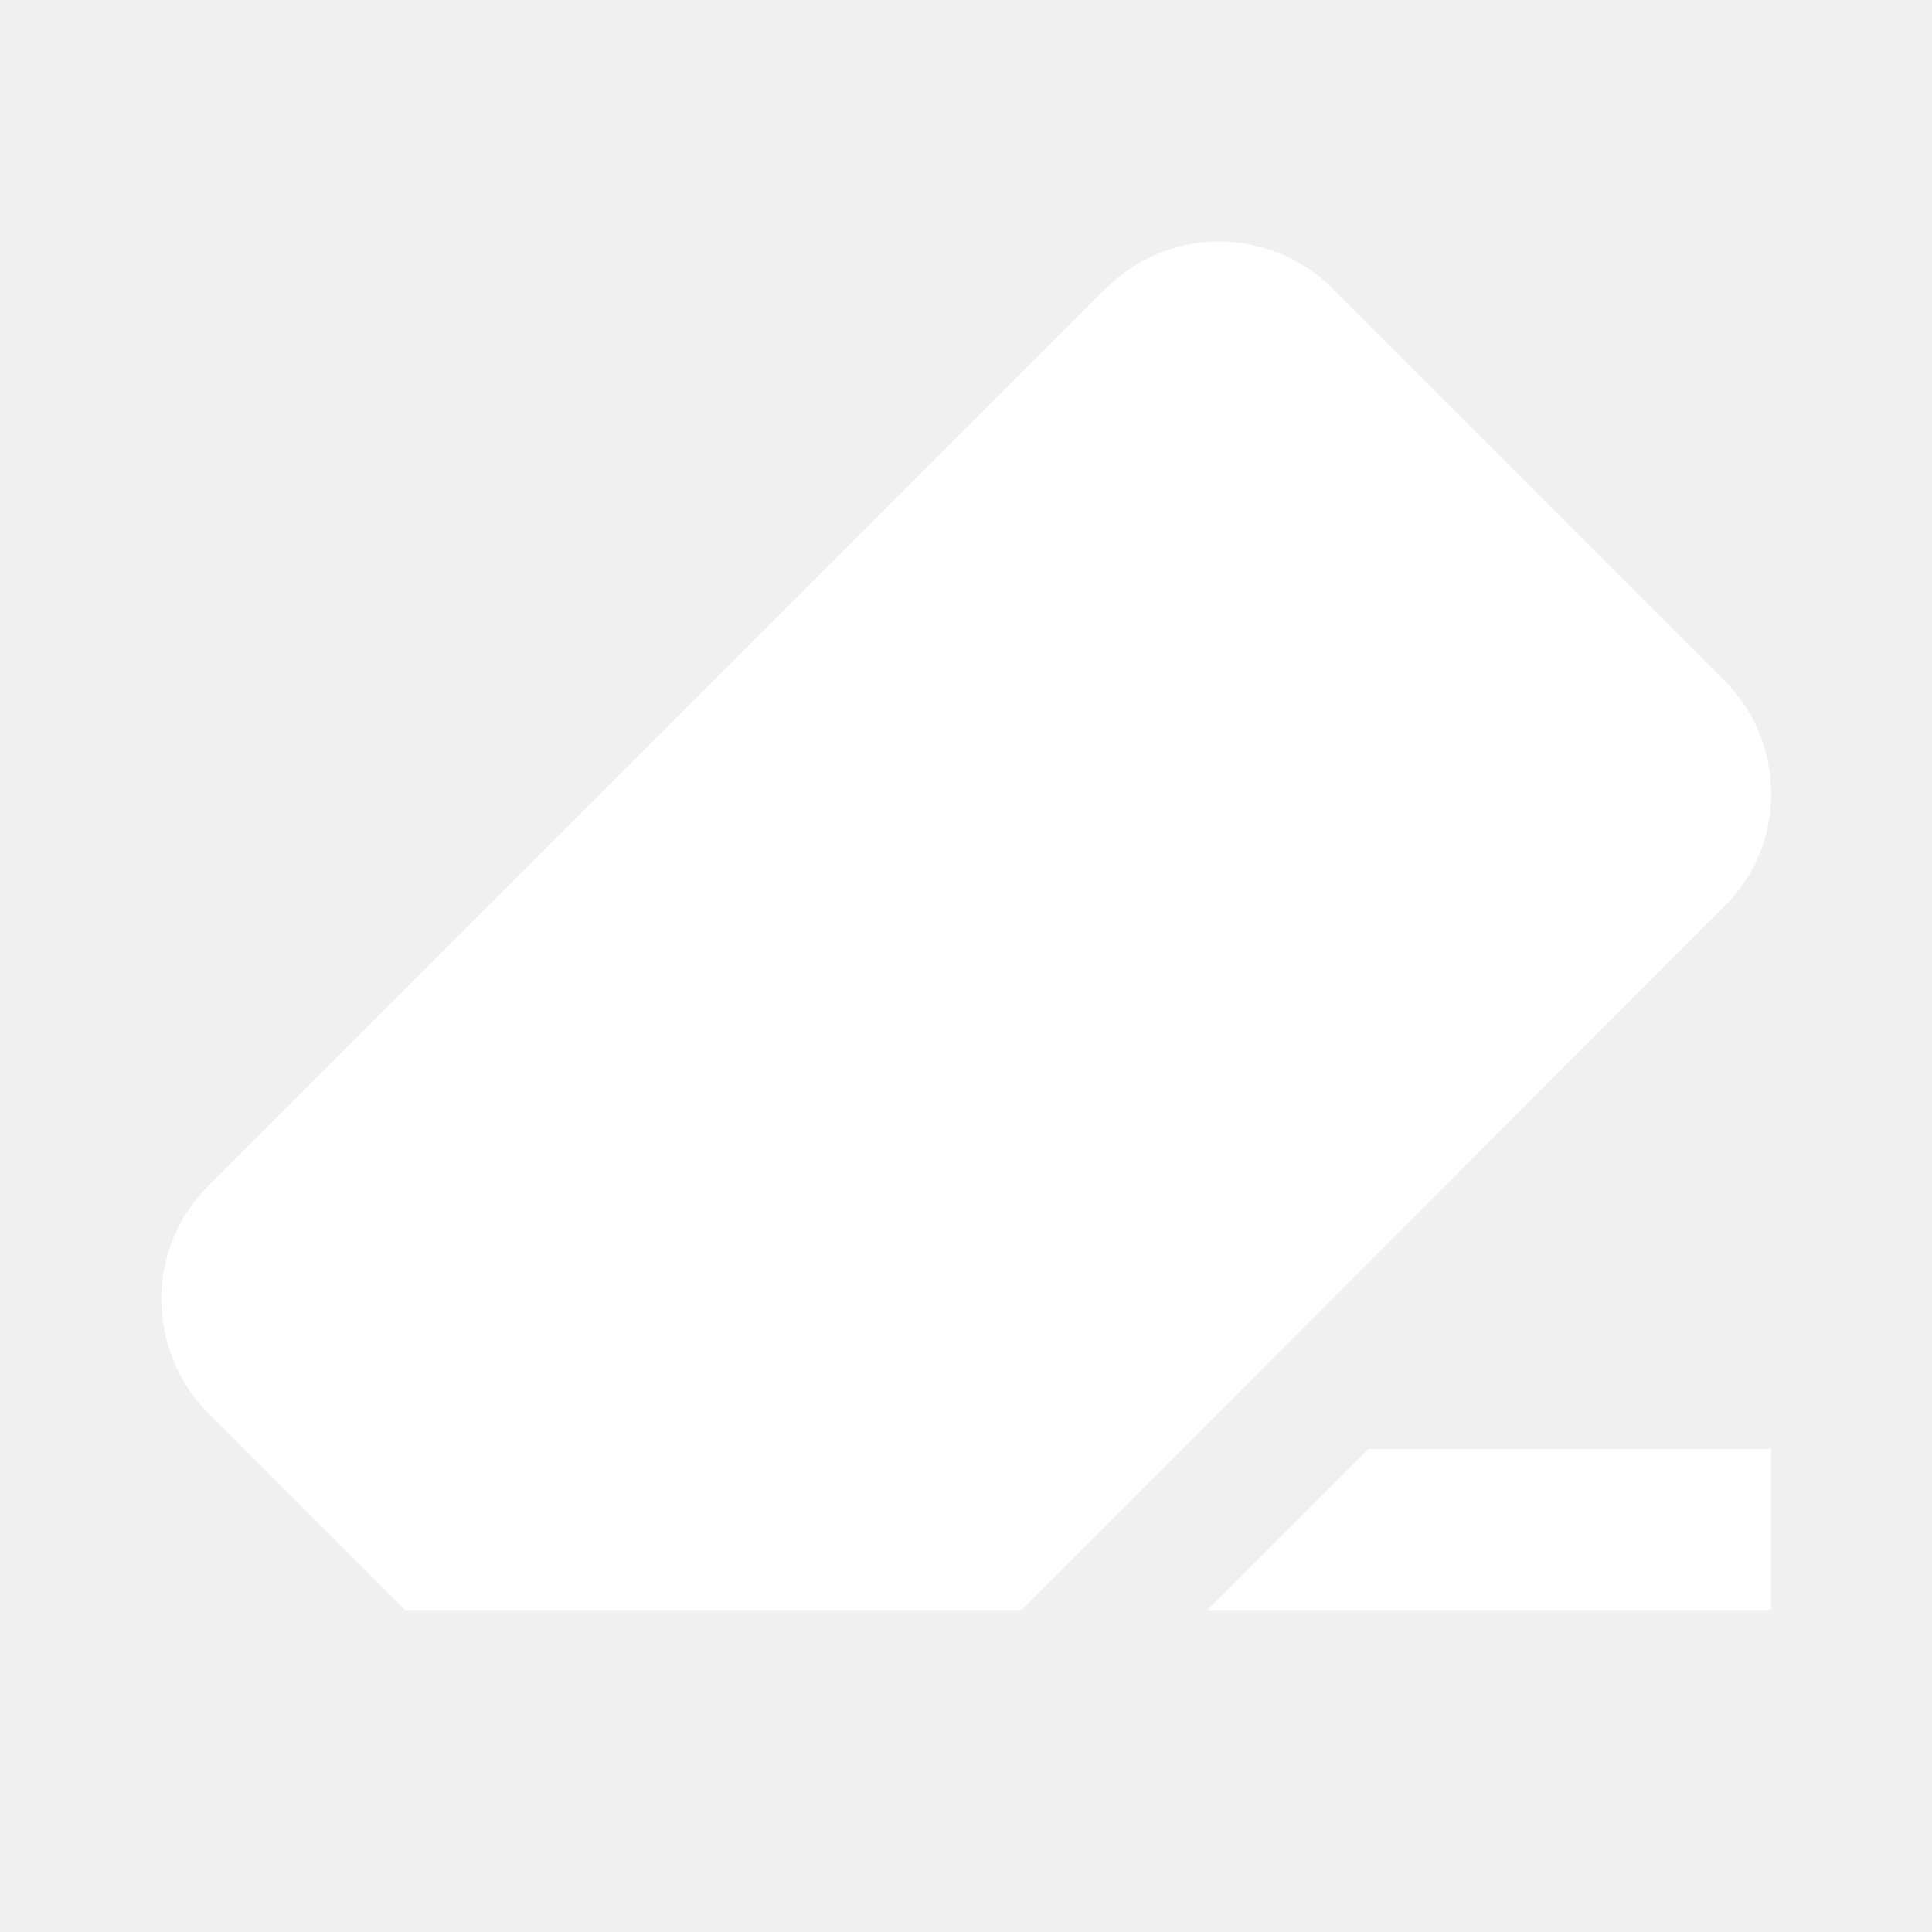
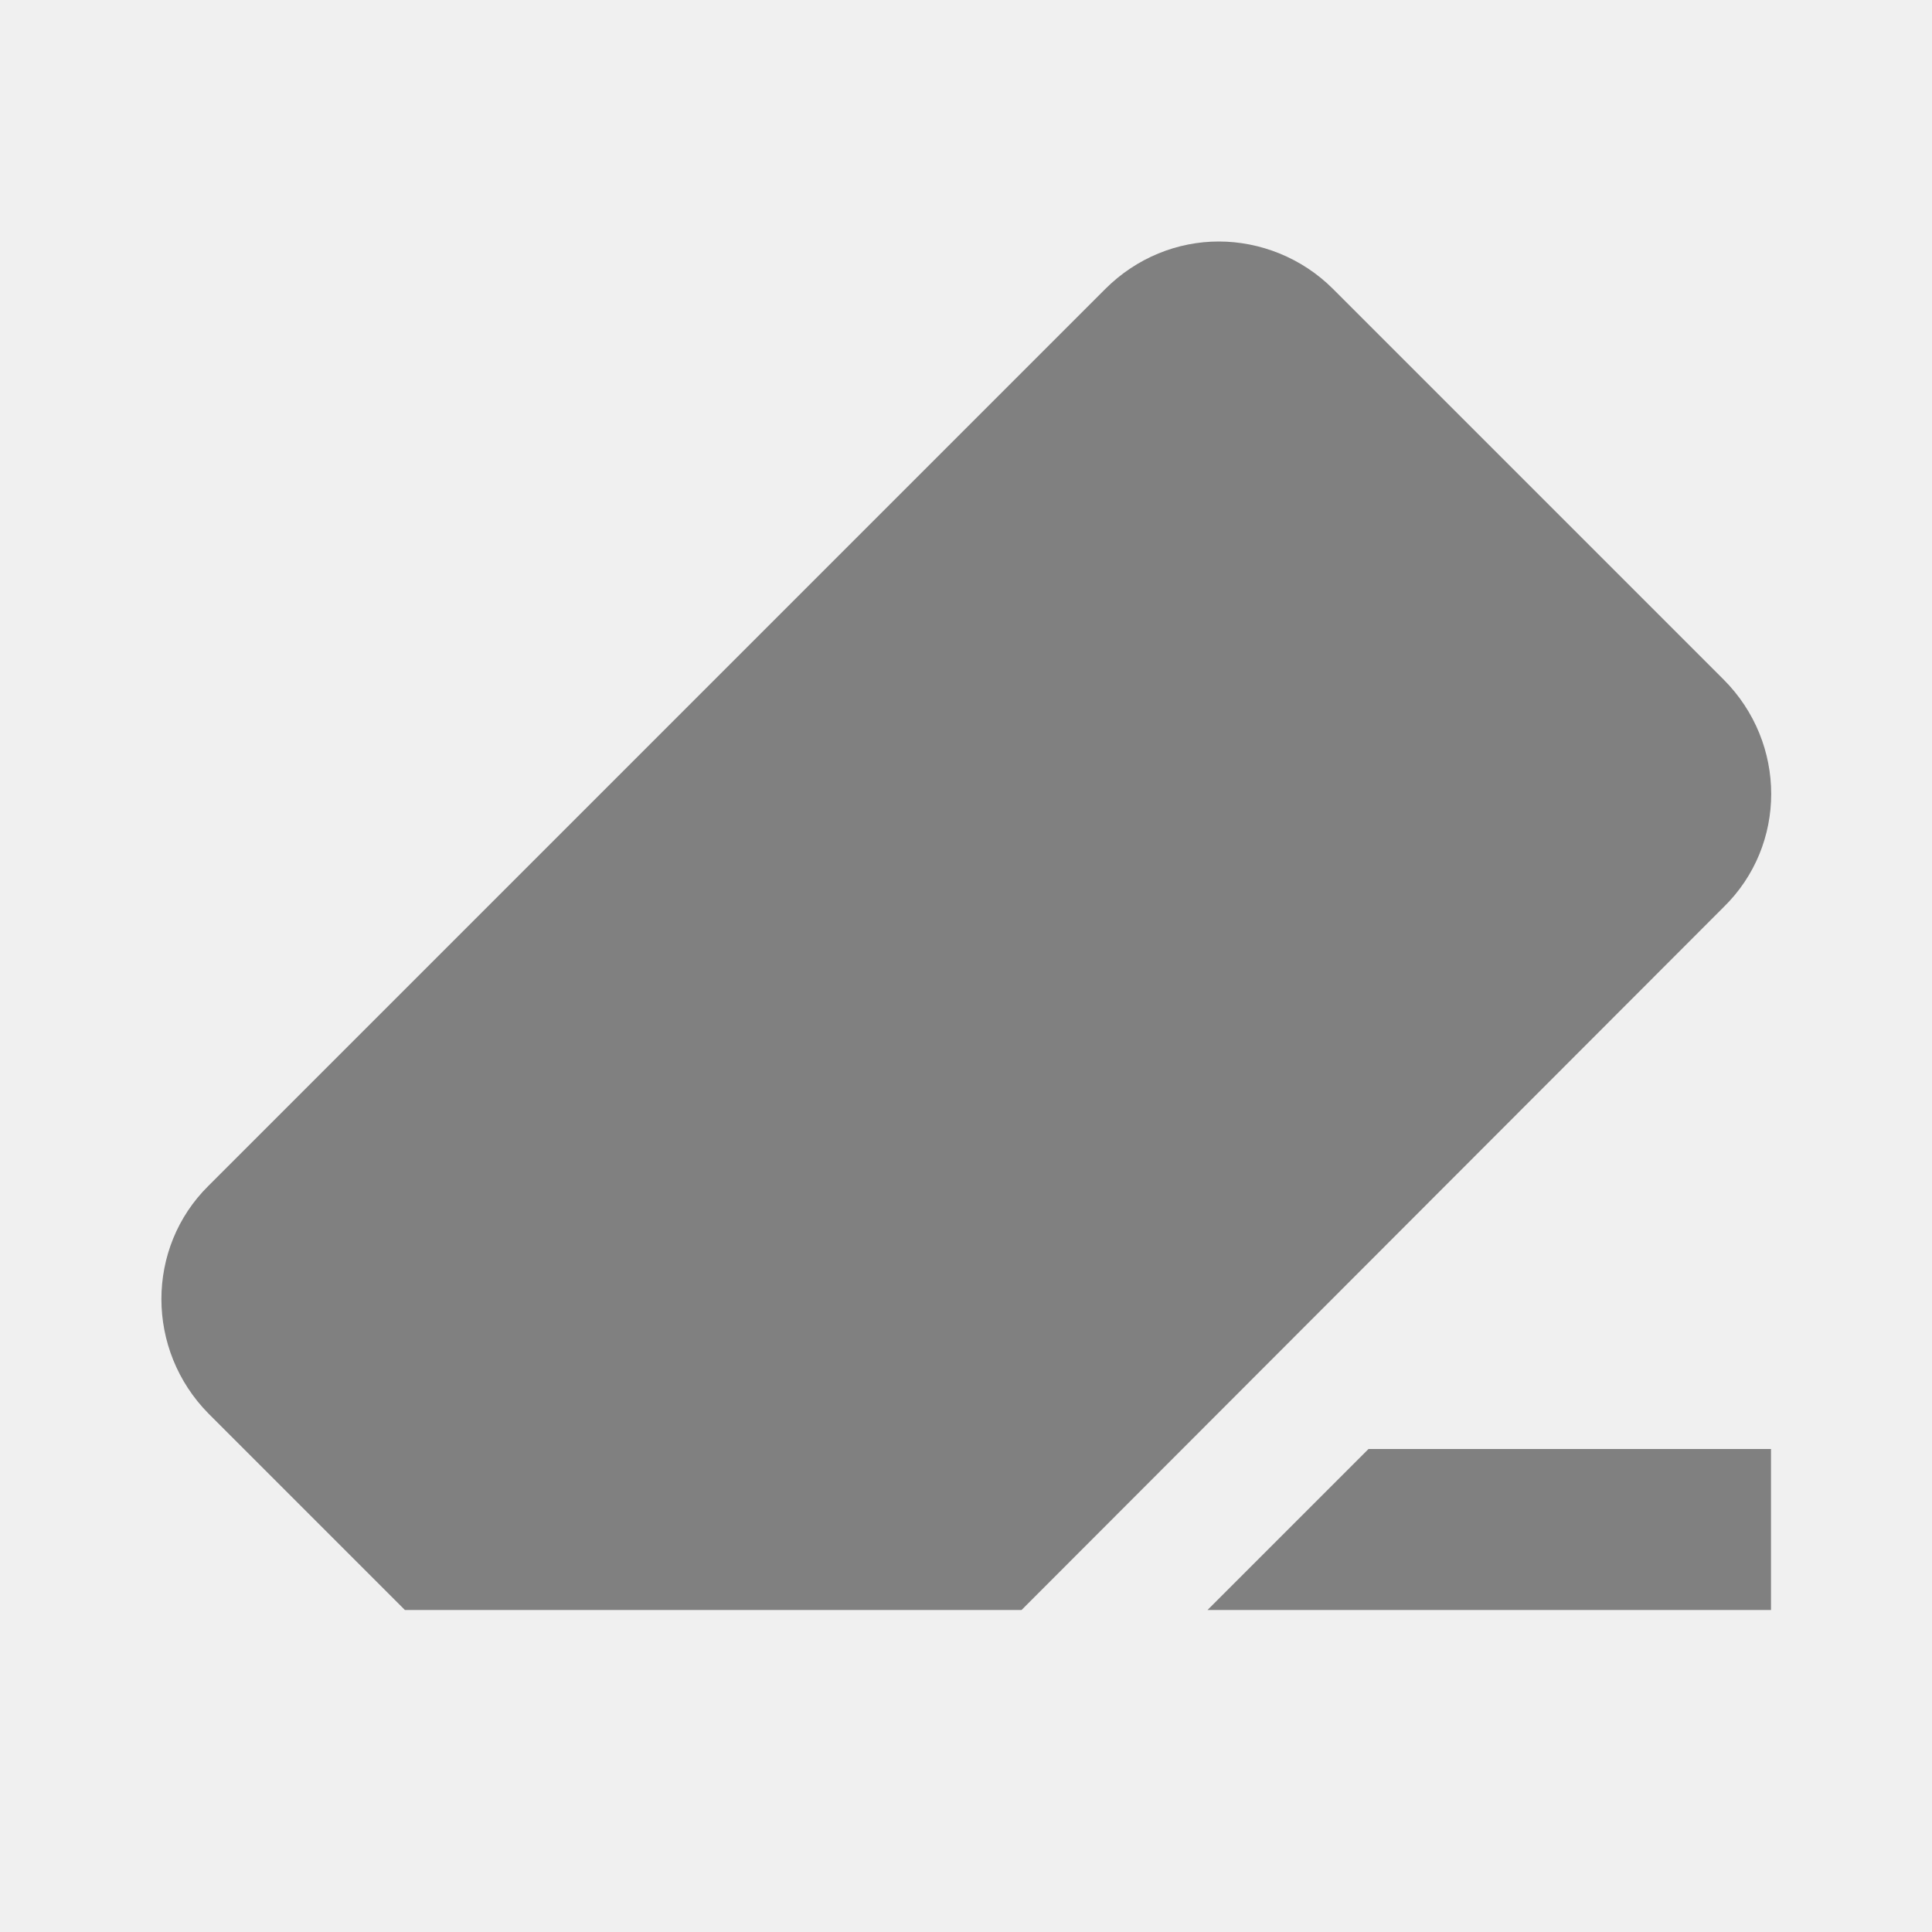
<svg xmlns="http://www.w3.org/2000/svg" version="1.1" width="24" height="24" viewBox="0 0 24 24">
-   <path fill="white" d="M15.14,3C14.63,3 14.12,3.2 13.73,3.59L2.59,14.73C1.81,15.5 1.81,16.77 2.59,17.56L5.03,20H12.69L21.41,11.27C22.2,10.5 22.2,9.23 21.41,8.44L16.56,3.59C16.17,3.2 15.65,3 15.14,3M17,18L15,20H22V18" />
+   <path fill="gray" d="M15.14,3C14.63,3 14.12,3.2 13.73,3.59L2.59,14.73C1.81,15.5 1.81,16.77 2.59,17.56L5.03,20H12.69L21.41,11.27C22.2,10.5 22.2,9.23 21.41,8.44L16.56,3.59C16.17,3.2 15.65,3 15.14,3M17,18L15,20H22V18" />
</svg>
